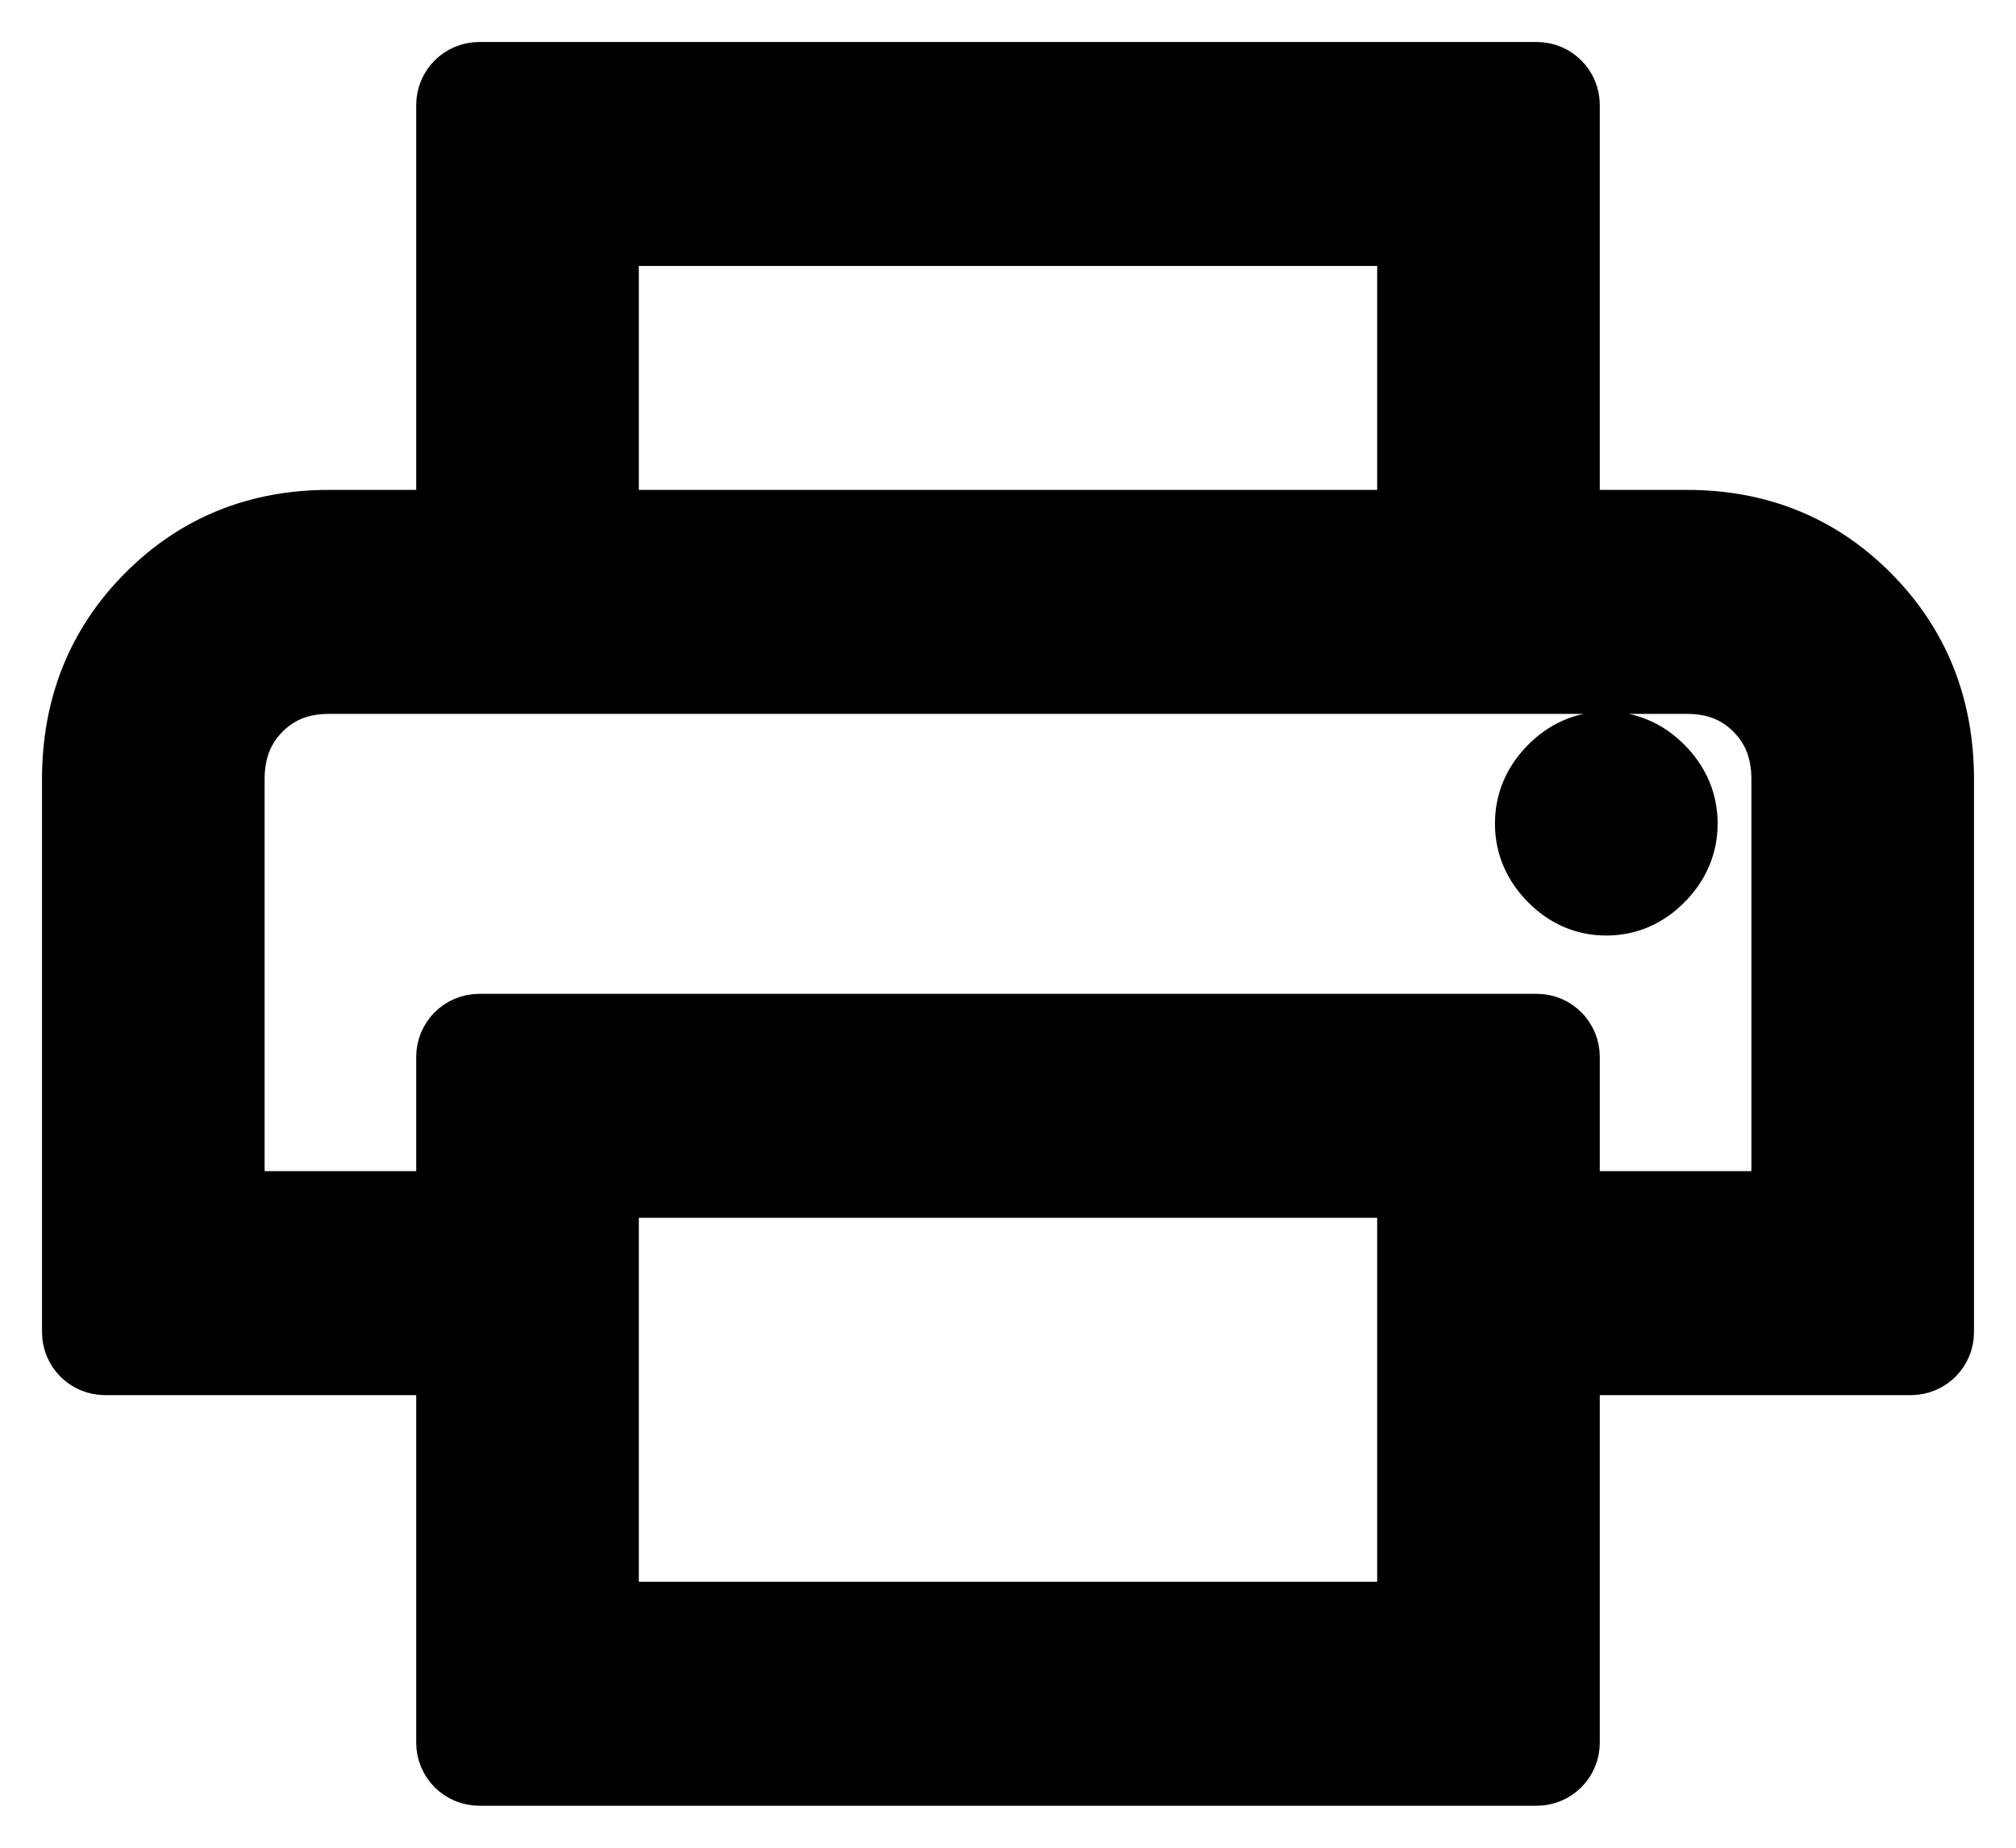
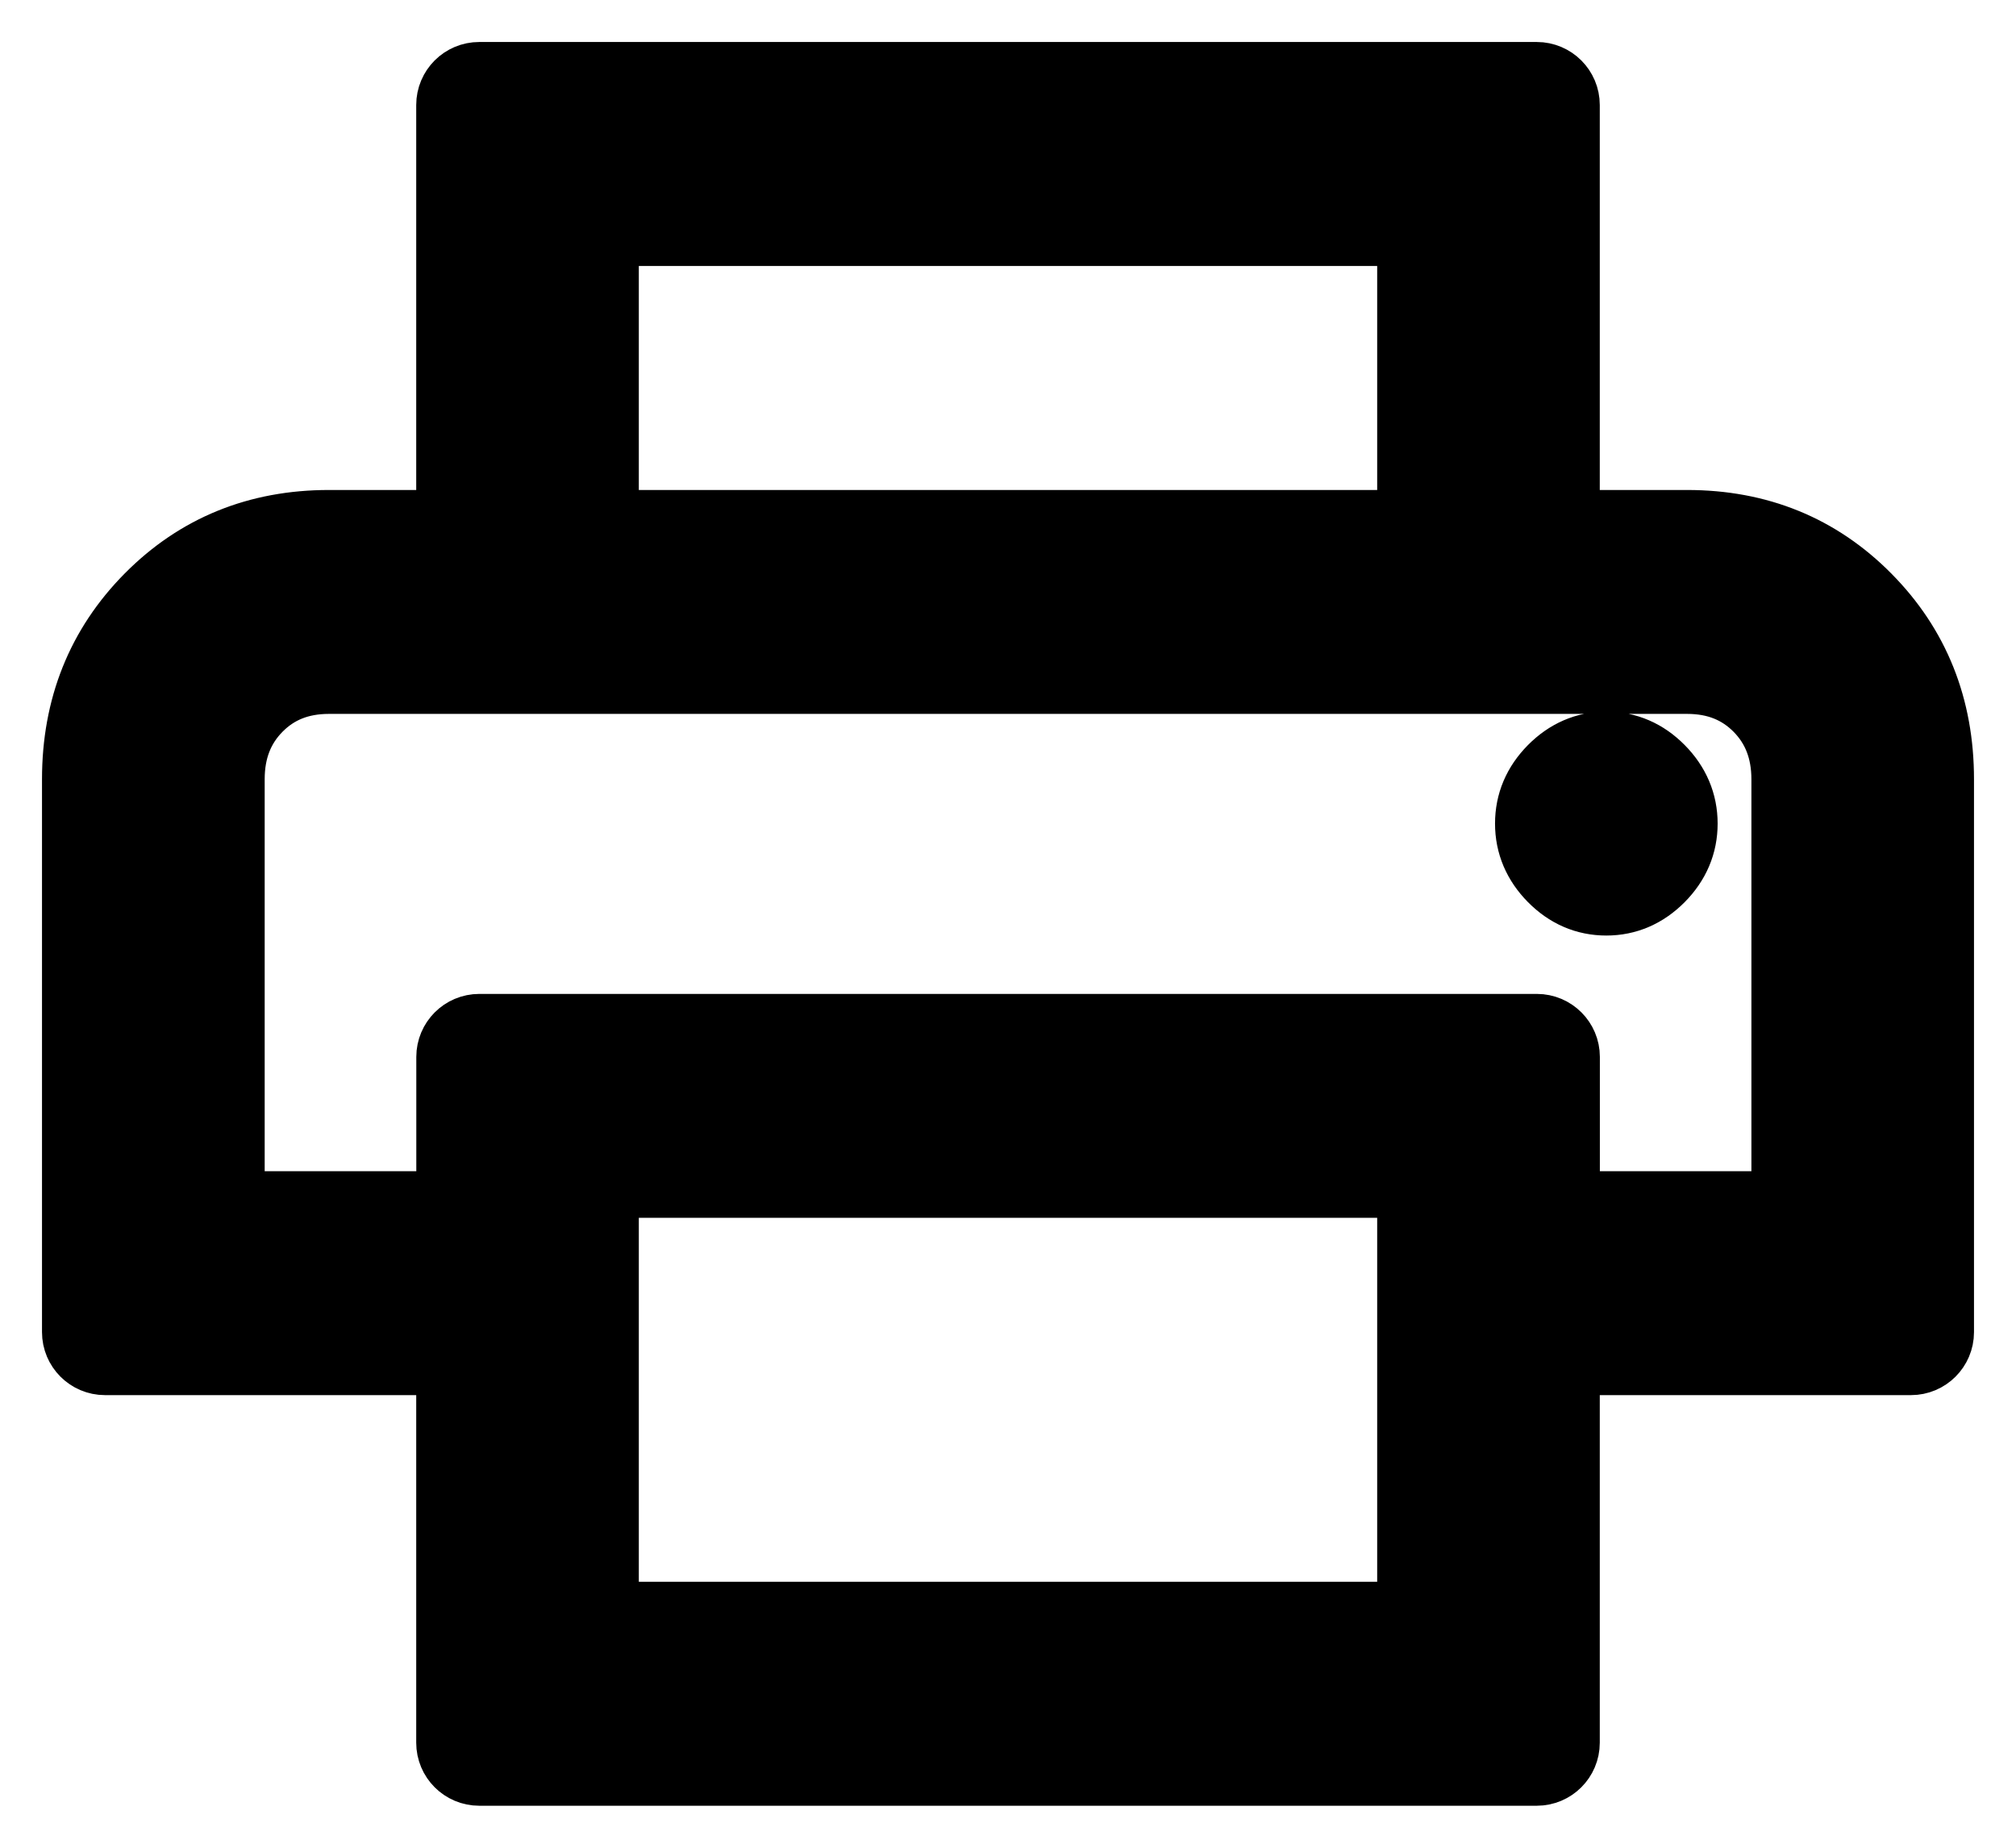
- <svg xmlns="http://www.w3.org/2000/svg" width="24px" height="22px" viewBox="0 0 24 22" version="1.1">
-   <g id="Squat-laskuri" stroke="none" stroke-width="1" fill="none" fill-rule="evenodd">
-     <g id="colors_and_typography" transform="translate(-979, -961)" fill="currentColor" fill-rule="nonzero" stroke="currentColor">
-       <g id="print_" transform="translate(980, 962)">
-         <path d="M15.895,5.083 L15.895,1.917 C15.895,1.779 15.783,1.667 15.645,1.667 L6.355,1.667 C6.217,1.667 6.105,1.779 6.105,1.917 L6.105,5.083 C6.105,5.221 5.993,5.333 5.855,5.333 L4.705,5.333 C4.567,5.333 4.455,5.221 4.455,5.083 L4.455,0.25 C4.455,0.112 4.567,2.53632657e-17 4.705,0 L17.295,0 C17.433,-2.53632657e-17 17.545,0.112 17.545,0.25 L17.545,5.083 C17.545,5.221 17.433,5.333 17.295,5.333 L16.145,5.333 C16.007,5.333 15.895,5.221 15.895,5.083 Z M1.65,7 C1.65,7 1.769,7 2.007,7 C2.246,7 2.548,7 2.915,7 L19.085,7 C19.452,7 19.754,7 19.992,7 C20.231,7 20.35,7 20.35,7 L17.545,7 L4.455,7 L1.65,7 L1.65,7 Z M18.122,9.639 C18.343,9.639 18.535,9.556 18.7,9.389 C18.865,9.222 18.948,9.028 18.948,8.806 C18.948,8.583 18.865,8.389 18.7,8.222 C18.535,8.056 18.343,7.972 18.122,7.972 C17.902,7.972 17.71,8.056 17.545,8.222 C17.38,8.389 17.297,8.583 17.297,8.806 C17.297,9.028 17.38,9.222 17.545,9.389 C17.71,9.556 17.902,9.639 18.122,9.639 Z M15.895,18.083 L15.895,13.25 C15.895,13.112 15.783,13 15.645,13 L6.355,13 C6.217,13 6.105,13.112 6.105,13.25 L6.105,18.083 C6.105,18.221 6.217,18.333 6.355,18.333 L15.645,18.333 C15.783,18.333 15.895,18.221 15.895,18.083 Z M17.295,20 L4.705,20 C4.567,20 4.455,19.888 4.455,19.75 L4.455,15.361 C4.455,15.223 4.343,15.111 4.205,15.111 L0.25,15.111 C0.112,15.111 1.27931146e-16,14.999 0,14.861 L0,8.278 L0,8.278 C0,7.444 0.28,6.745 0.839,6.181 C1.398,5.616 2.09,5.333 2.915,5.333 L19.085,5.333 C19.91,5.333 20.602,5.616 21.161,6.181 C21.72,6.745 22,7.444 22,8.278 L22,14.861 C22,14.999 21.888,15.111 21.75,15.111 L17.795,15.111 C17.657,15.111 17.545,15.223 17.545,15.361 L17.545,19.75 C17.545,19.888 17.433,20 17.295,20 Z M20.35,13.194 L20.35,8.278 L20.35,8.278 C20.35,7.907 20.231,7.602 19.992,7.361 C19.754,7.12 19.452,7 19.085,7 L2.915,7 C2.548,7 2.246,7.12 2.007,7.361 C1.769,7.602 1.65,7.907 1.65,8.278 L1.65,13.194 C1.65,13.333 1.762,13.444 1.9,13.444 L4.205,13.444 C4.343,13.444 4.455,13.333 4.455,13.194 L4.455,11.583 C4.455,11.445 4.567,11.333 4.705,11.333 L17.295,11.333 C17.433,11.333 17.545,11.445 17.545,11.583 L17.545,13.194 C17.545,13.333 17.657,13.444 17.795,13.444 L20.1,13.444 C20.238,13.444 20.35,13.333 20.35,13.194 Z" id="Shape" />
-       </g>
-     </g>
-   </g>
+ <svg xmlns="http://www.w3.org/2000/svg" width="24" height="22" viewBox="0 0 24 22">
+   <path d="M16.895 6.083V2.917c0-.138-.112-.25-.25-.25h-9.29c-.138 0-.25.112-.25.25v3.167c0 .138-.112.25-.25.25h-1.15c-.138 0-.25-.112-.25-.25V1.25c0-.138.112-.25.25-.25h12.59c.138 0 .25.112.25.25v4.833c0 .138-.112.25-.25.25h-1.15c-.138 0-.25-.112-.25-.25ZM2.65 8H21.35 2.65Zm16.473 2.639c.22 0 .412-.083.578-.25.165-.167.247-.361.247-.583 0-.222-.083-.417-.247-.583-.165-.167-.357-.25-.578-.25-.22 0-.412.083-.578.25-.165.167-.247.361-.247.583 0 .222.083.417.247.583.165.167.357.25.578.25ZM16.895 19.083V14.25c0-.138-.112-.25-.25-.25h-9.29c-.138 0-.25.112-.25.25v4.833c0 .138.112.25.25.25h9.29c.138 0 .25-.112.25-.25ZM18.295 21H5.705c-.138 0-.25-.112-.25-.25v-4.389c0-.138-.112-.25-.25-.25H1.25c-.138 0-.25-.112-.25-.25V9.278c0-.833.28-1.532.839-2.097.559-.565 1.251-.847 2.076-.847h16.17c.825 0 1.517.282 2.076.847C22.72 7.745 23 8.444 23 9.278v6.583c0 .138-.112.25-.25.25h-3.955c-.138 0-.25.112-.25.25V20.75c0 .138-.112.25-.25.25Zm3.055-6.806V9.278c0-.37-.119-.676-.357-.917C20.754 8.12 20.452 8 20.085 8H3.915c-.367 0-.669.12-.907.361s-.357.546-.357.917v4.917c0 .138.112.25.25.25h2.305c.138 0 .25-.112.25-.25v-1.611c0-.138.112-.25.25-.25h12.59c.138 0 .25.112.25.25v1.611c0 .138.112.25.25.25H21.1c.138 0 .25-.112.25-.25Z" fill="currentColor" fill-rule="nonzero" stroke="currentColor" />
</svg>
